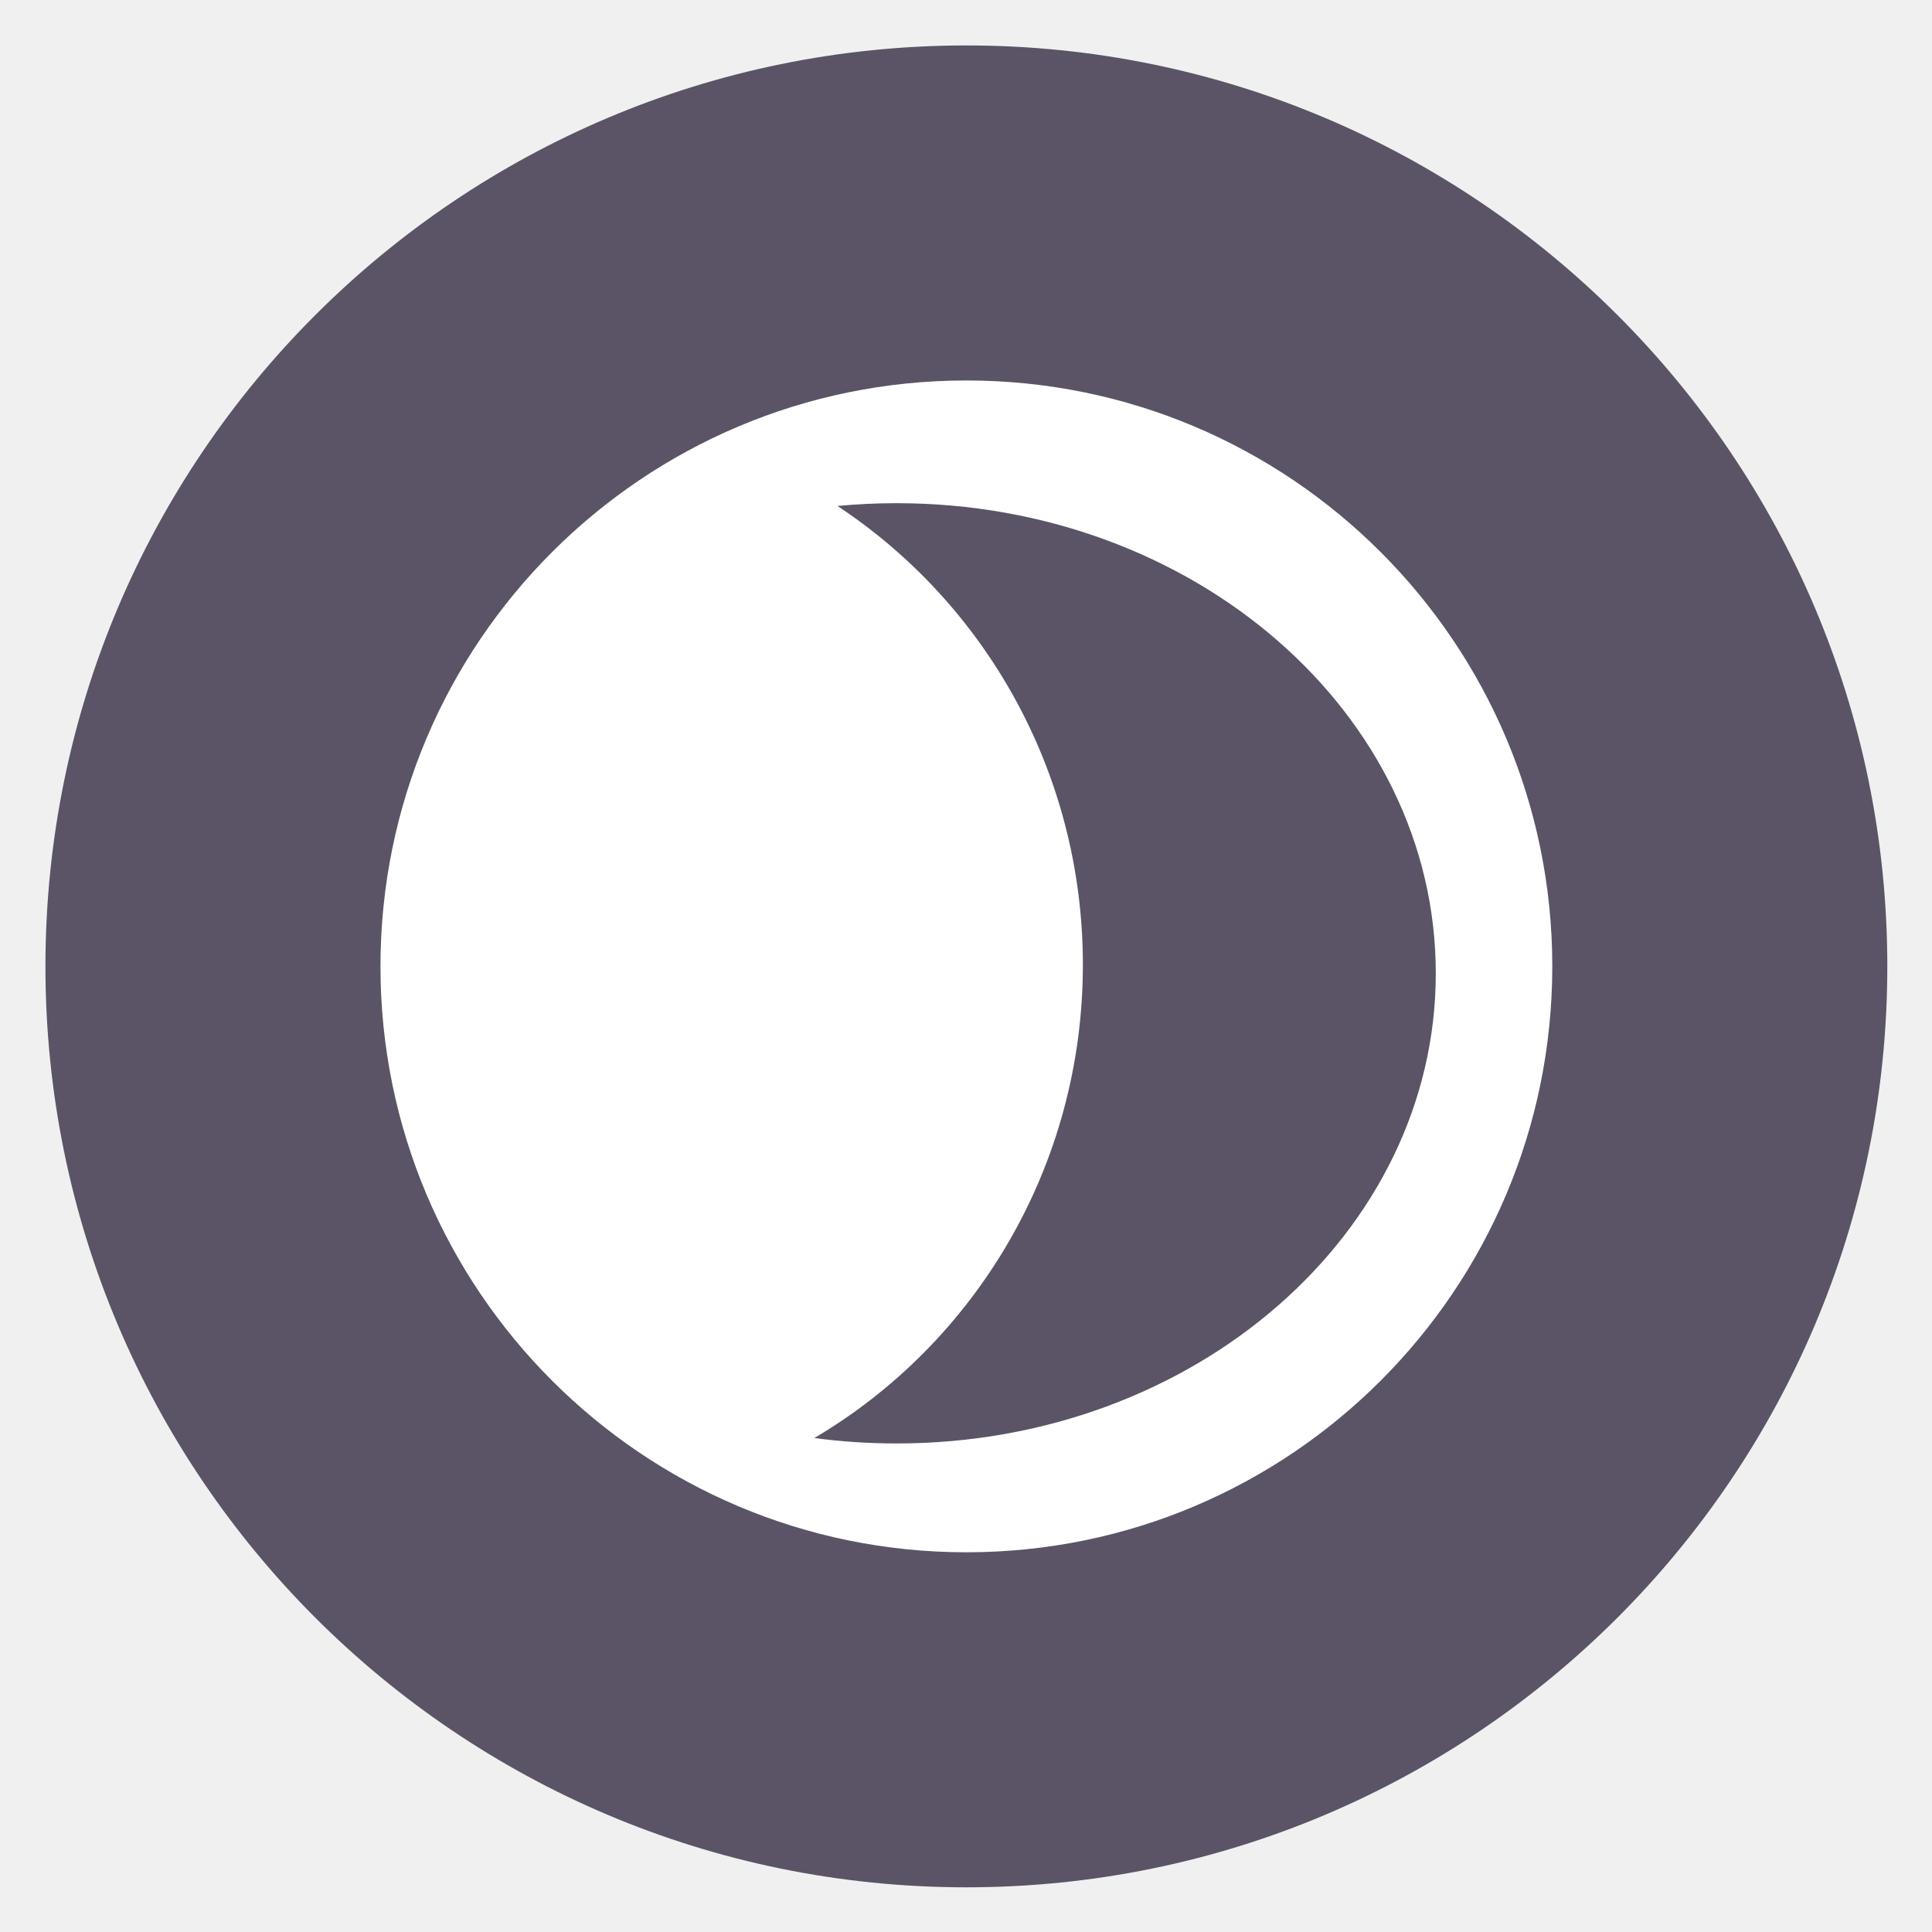
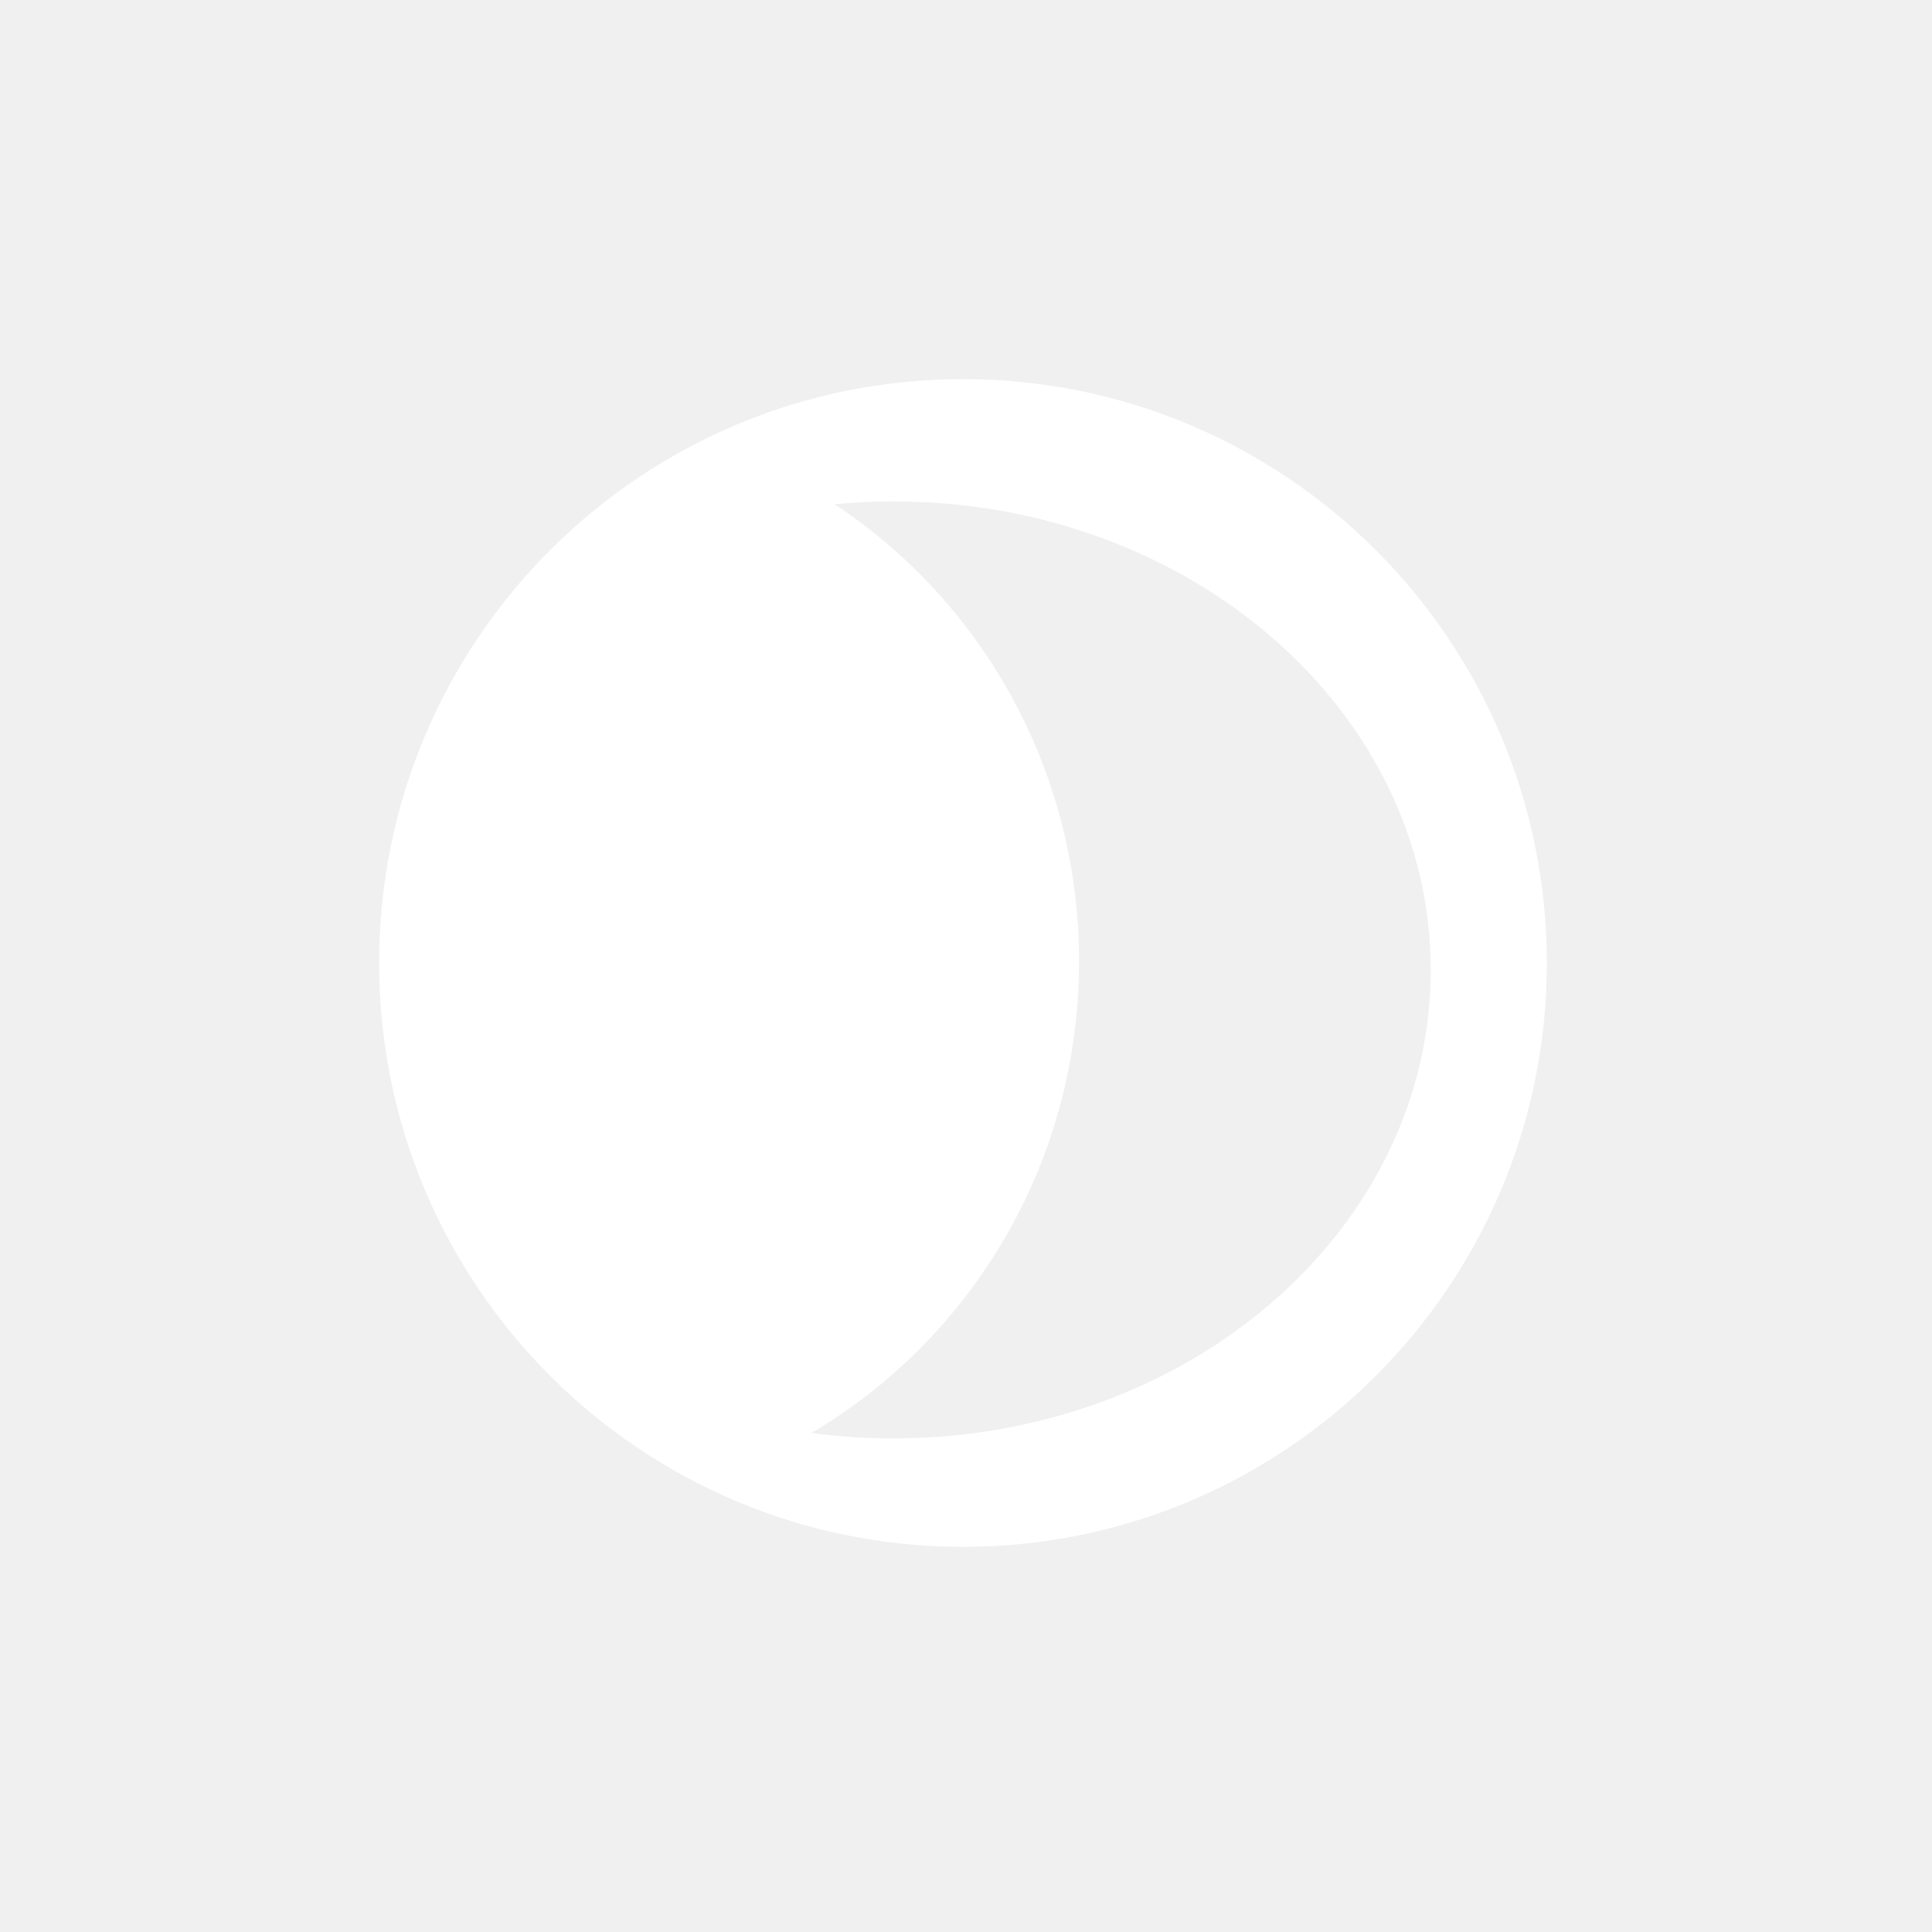
- <svg xmlns="http://www.w3.org/2000/svg" enable-background="new 0 0 255.1 255.1" viewBox="0 0 255.1 255.1">
-   <circle cx="127.6" cy="127.6" fill="#5b5466" r="121.6" />
+ <svg xmlns="http://www.w3.org/2000/svg" fill="none" height="256" viewBox="0 0 256 256" width="256">
  <path clip-rule="evenodd" d="m107.525 189.876c3.54.472 7.168.718 10.861.718 39.32 0 71.194-27.794 71.194-62.077 0-34.285-31.875-62.077-71.194-62.077-2.638 0-5.244.126-7.805.369 19.504 12.884 32.401 35.204 32.401 60.579-.002 26.678-14.254 49.977-35.457 62.488zm20.075 15.087c42.727 0 77.363-34.636 77.363-77.363s-34.636-77.363-77.363-77.363-77.363 34.636-77.363 77.363 34.636 77.363 77.363 77.363z" fill="#fff" fill-rule="evenodd" />
</svg>
